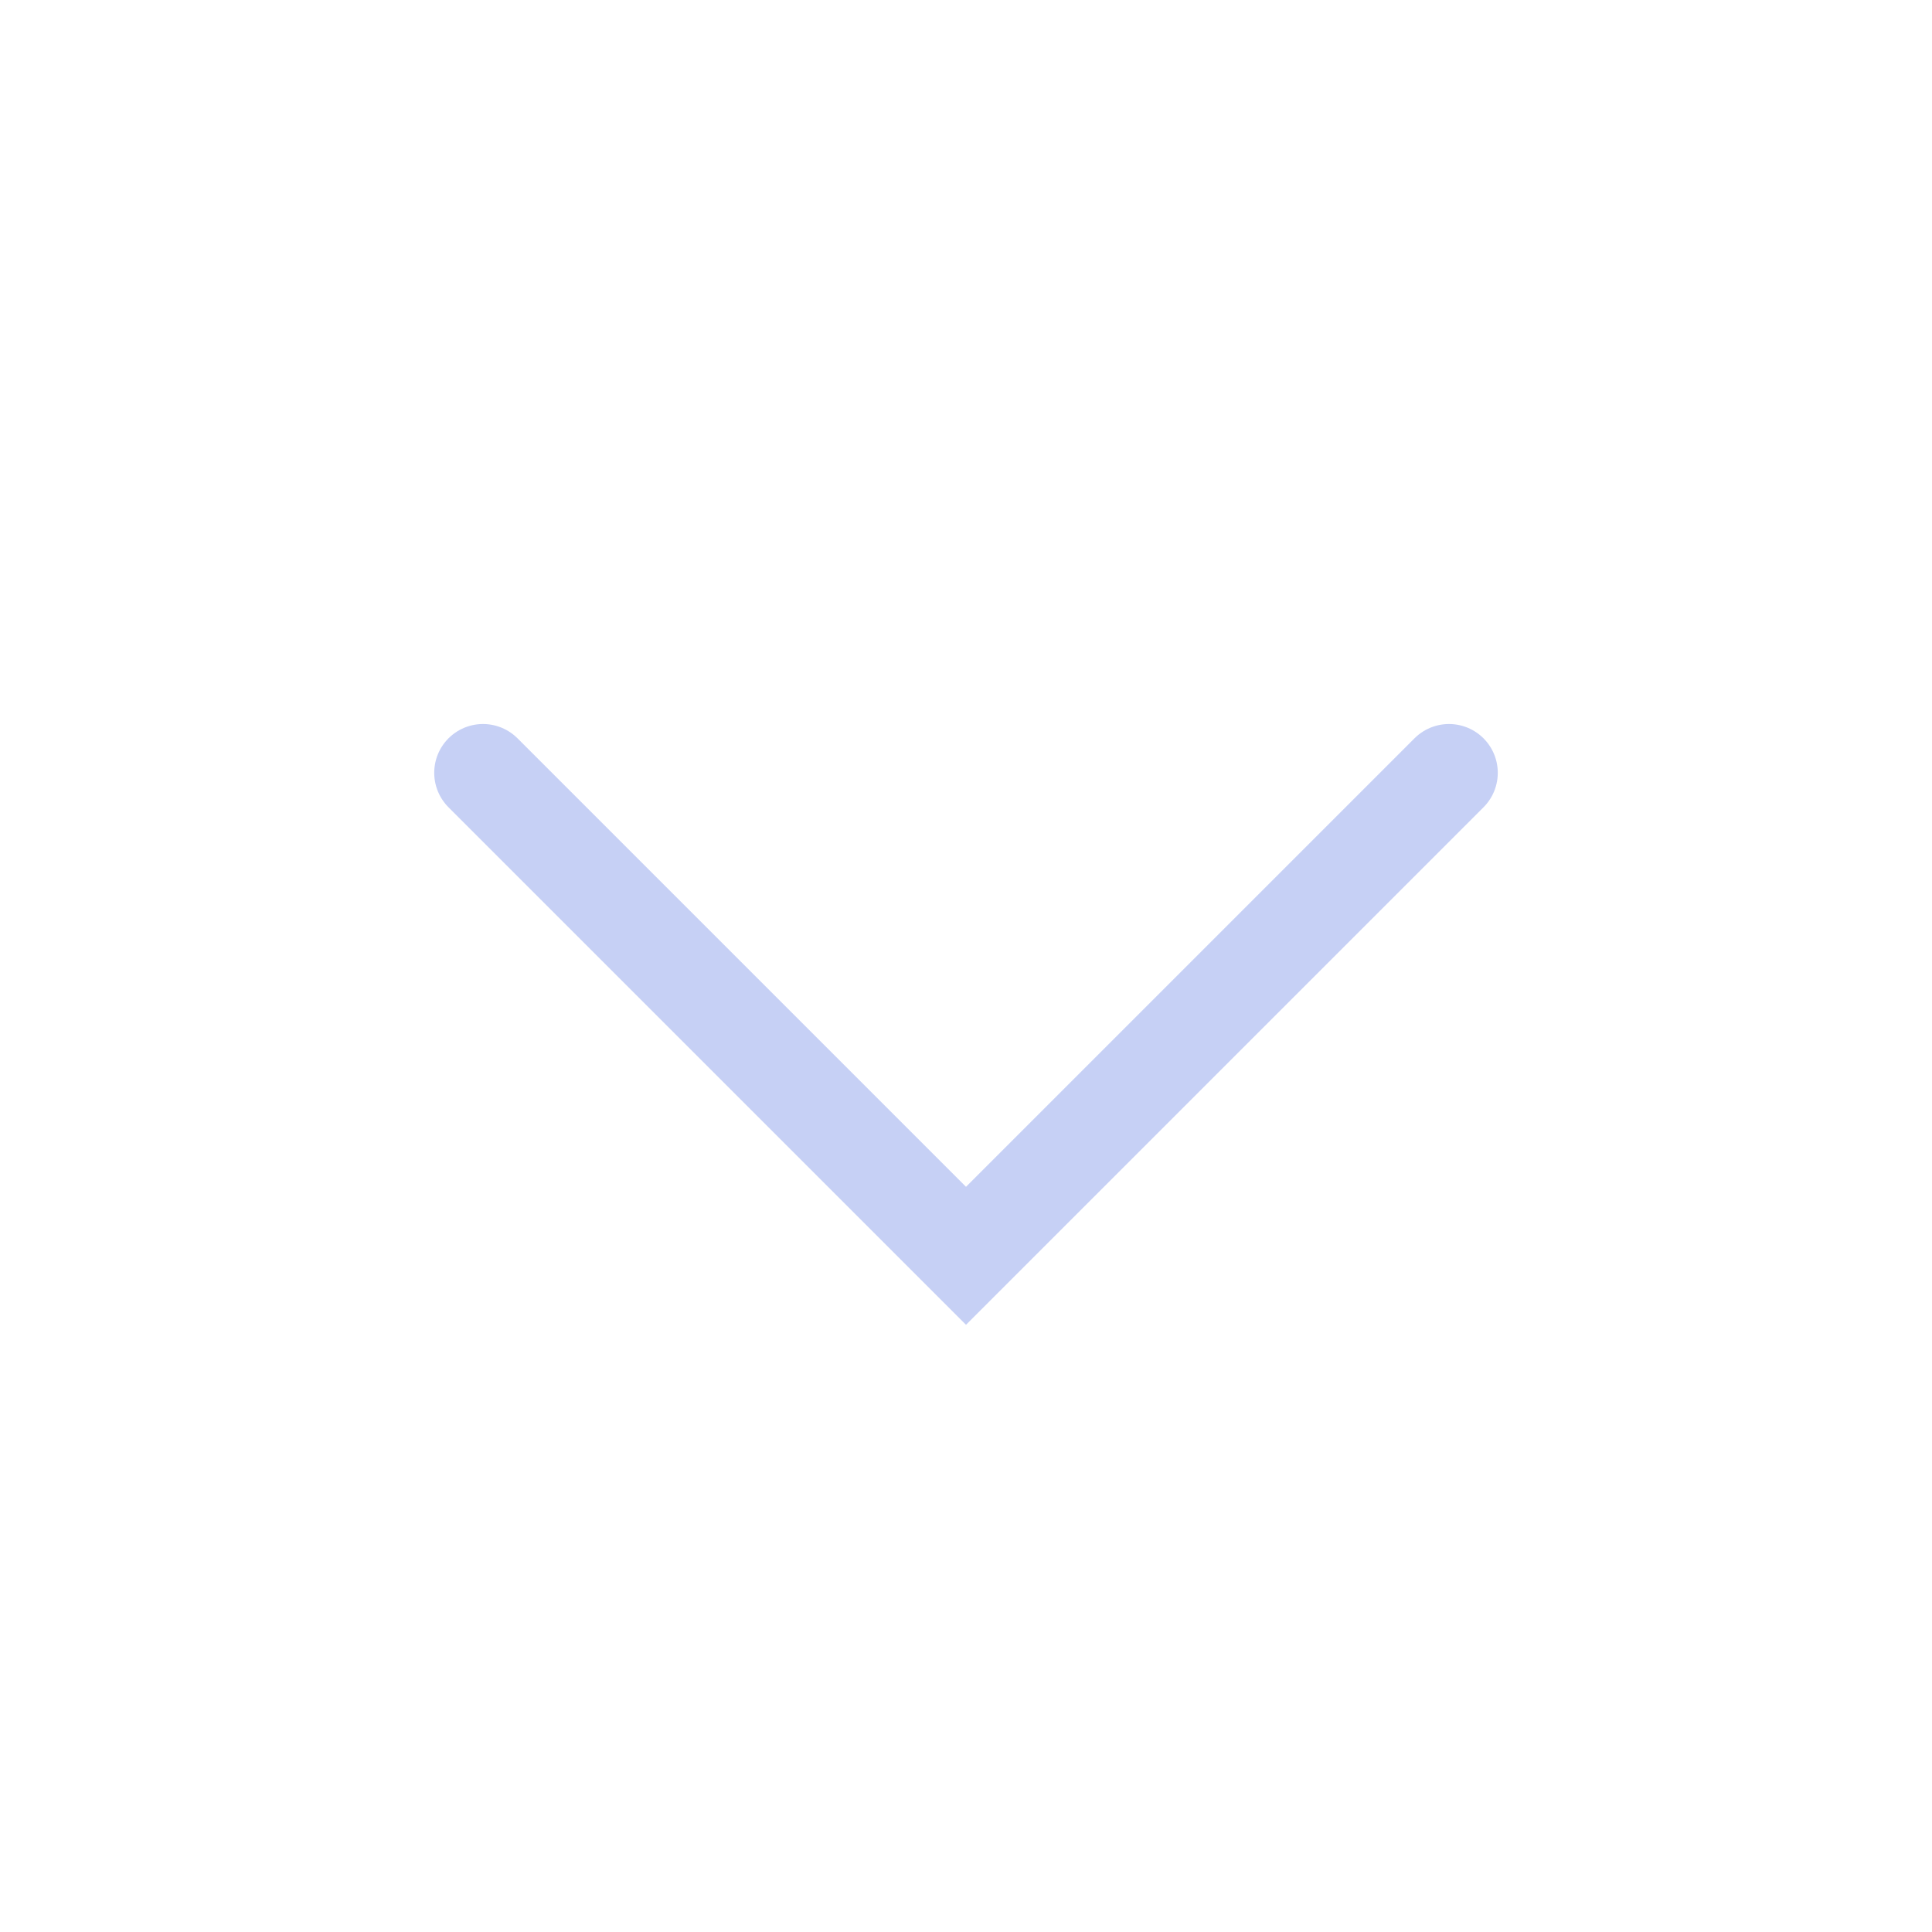
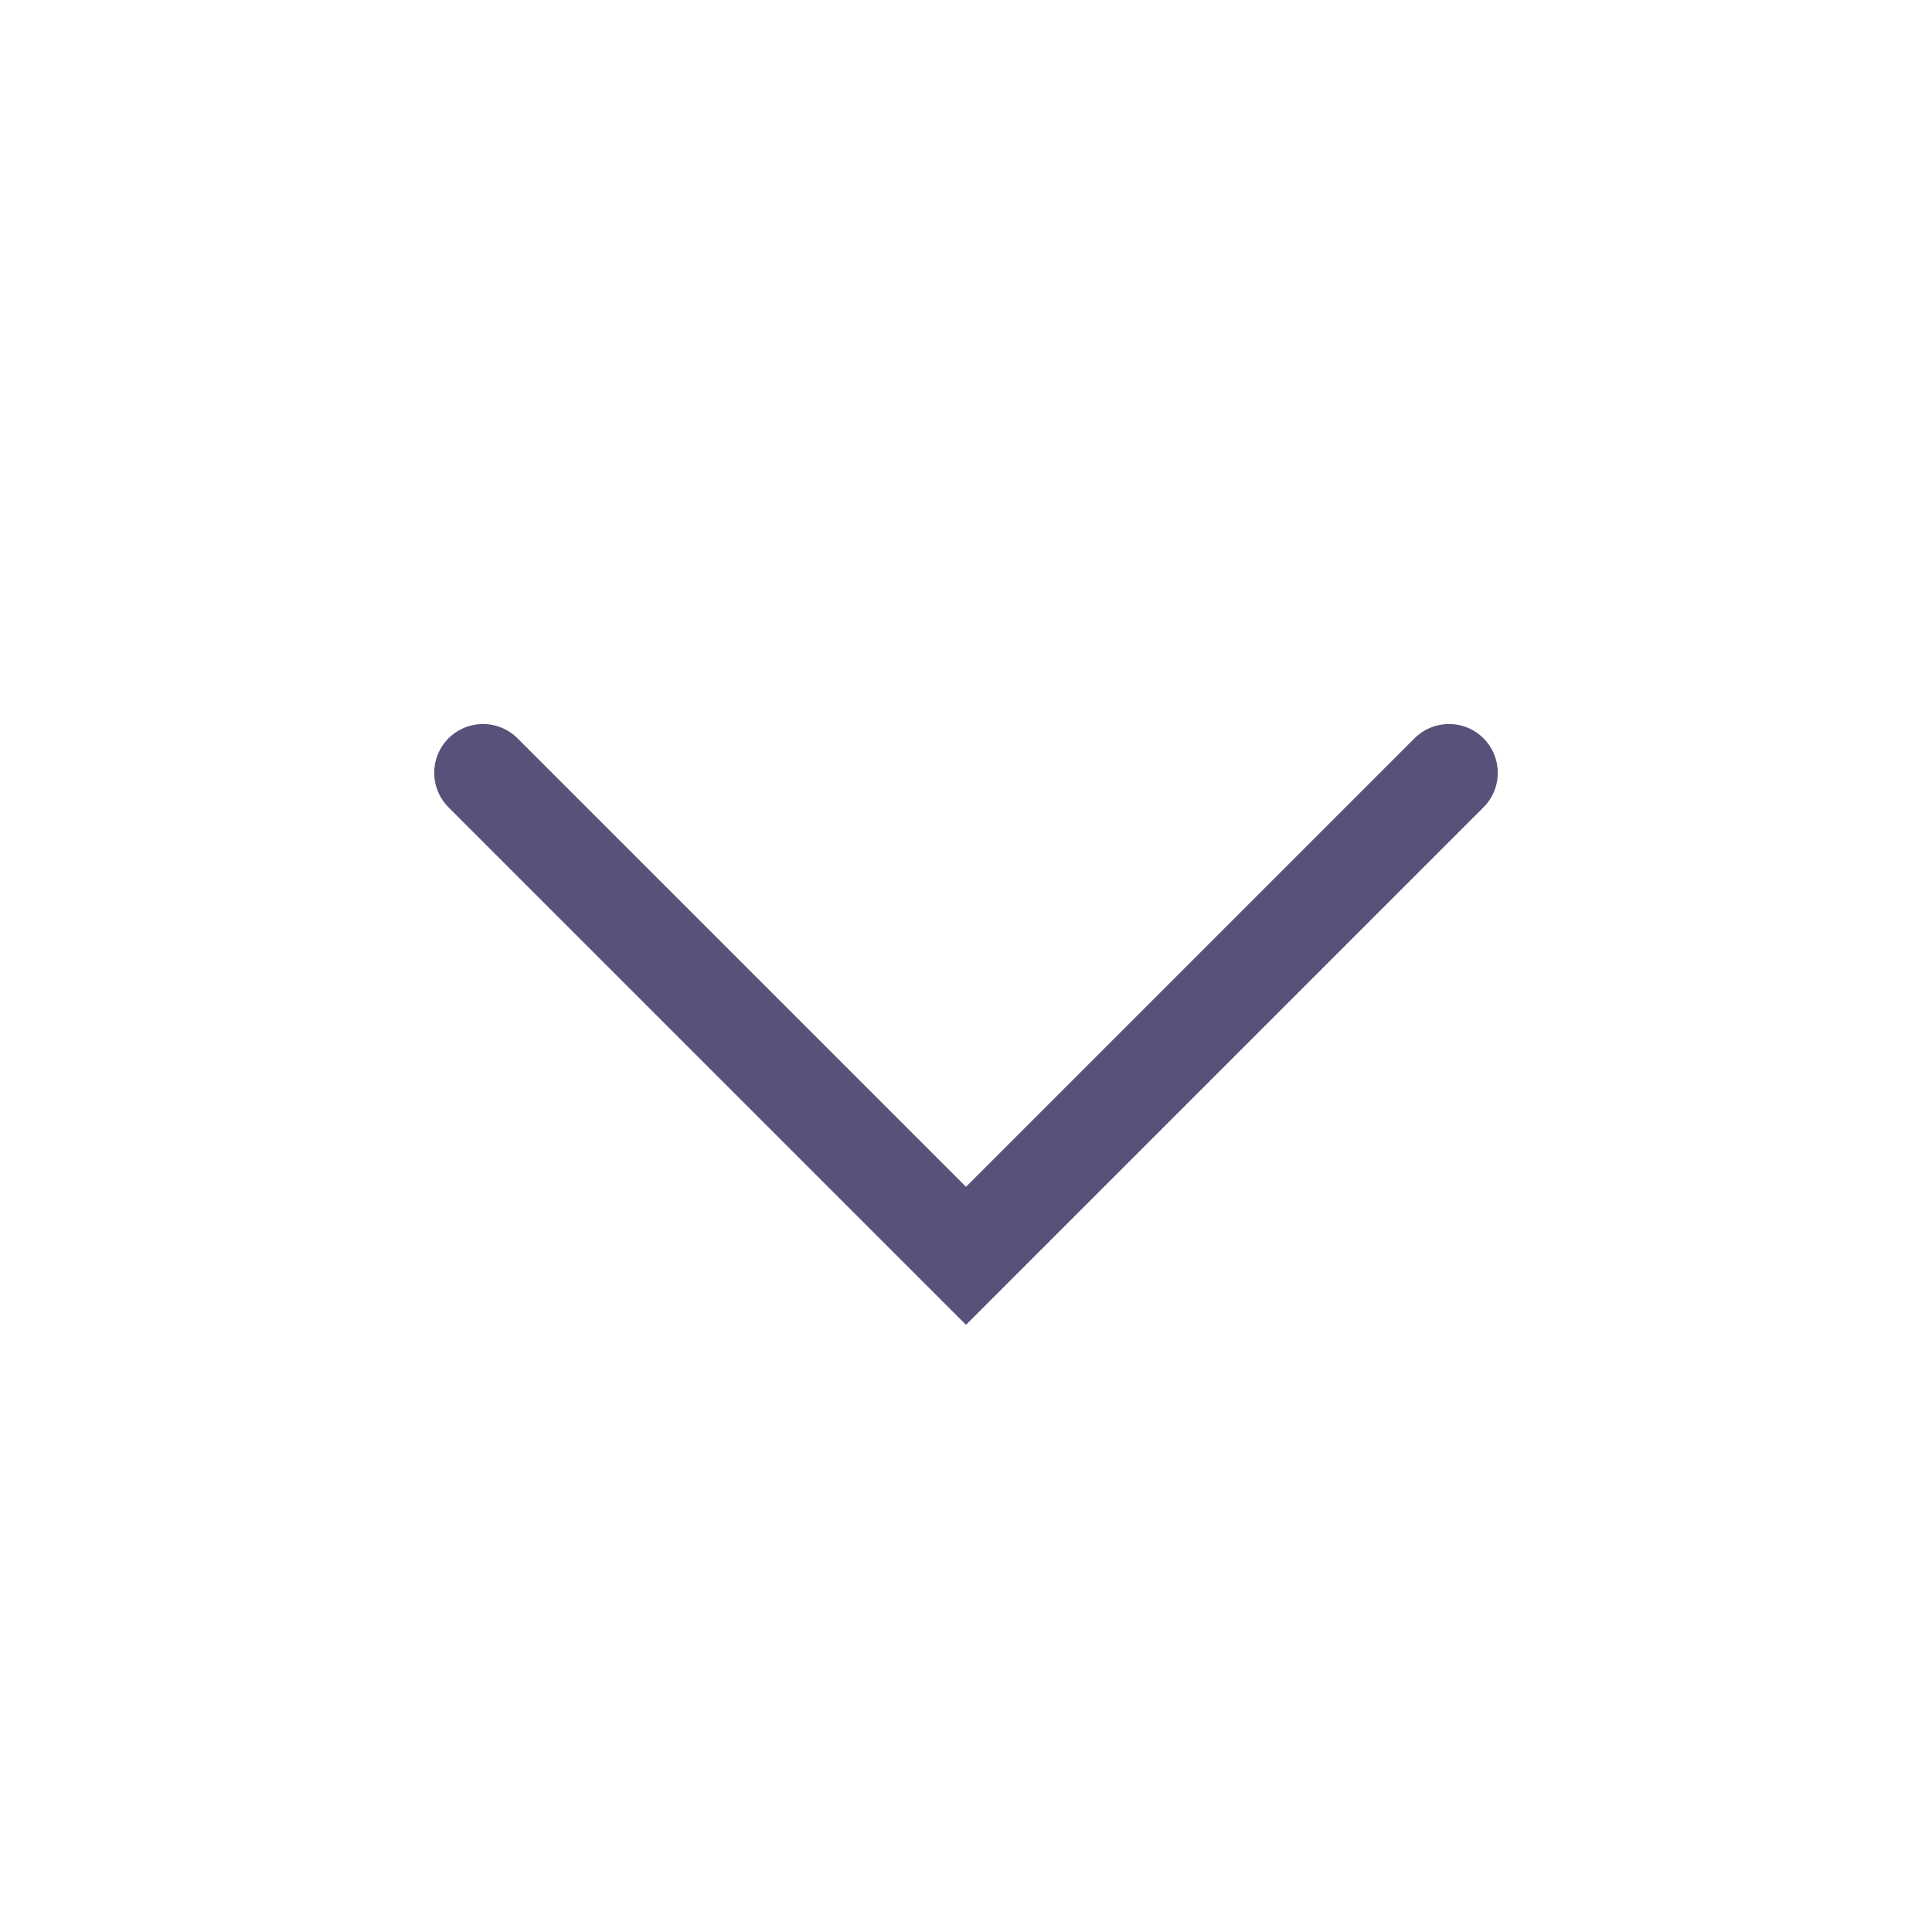
<svg xmlns="http://www.w3.org/2000/svg" viewBox="0 0 50 50" version="1.2" baseProfile="tiny">
  <defs>
</defs>
  <g fill="none" stroke="black" stroke-width="1" fill-rule="evenodd" stroke-linecap="square" stroke-linejoin="bevel">
-     <g fill="none" stroke="#c6d0f5" stroke-opacity="1" stroke-width="1.01" stroke-linecap="round" stroke-linejoin="miter" stroke-miterlimit="2" transform="matrix(2.5,0,0,2.5,2.5,2.5)" font-family="Noto Sans" font-size="10" font-weight="400" font-style="normal">
+     <g fill="none" stroke="#575279" stroke-opacity="1" stroke-width="1.01" stroke-linecap="round" stroke-linejoin="miter" stroke-miterlimit="2" transform="matrix(2.5,0,0,2.5,2.5,2.5)" font-family="Noto Sans" font-size="10" font-weight="400" font-style="normal">
      <polyline fill="none" vector-effect="none" points="4,7 9,12 14,7 " />
    </g>
    <g fill="none" stroke="#000000" stroke-opacity="1" stroke-width="1" stroke-linecap="square" stroke-linejoin="bevel" transform="matrix(1,0,0,1,0,0)" font-family="Noto Sans" font-size="10" font-weight="400" font-style="normal">
</g>
  </g>
</svg>
